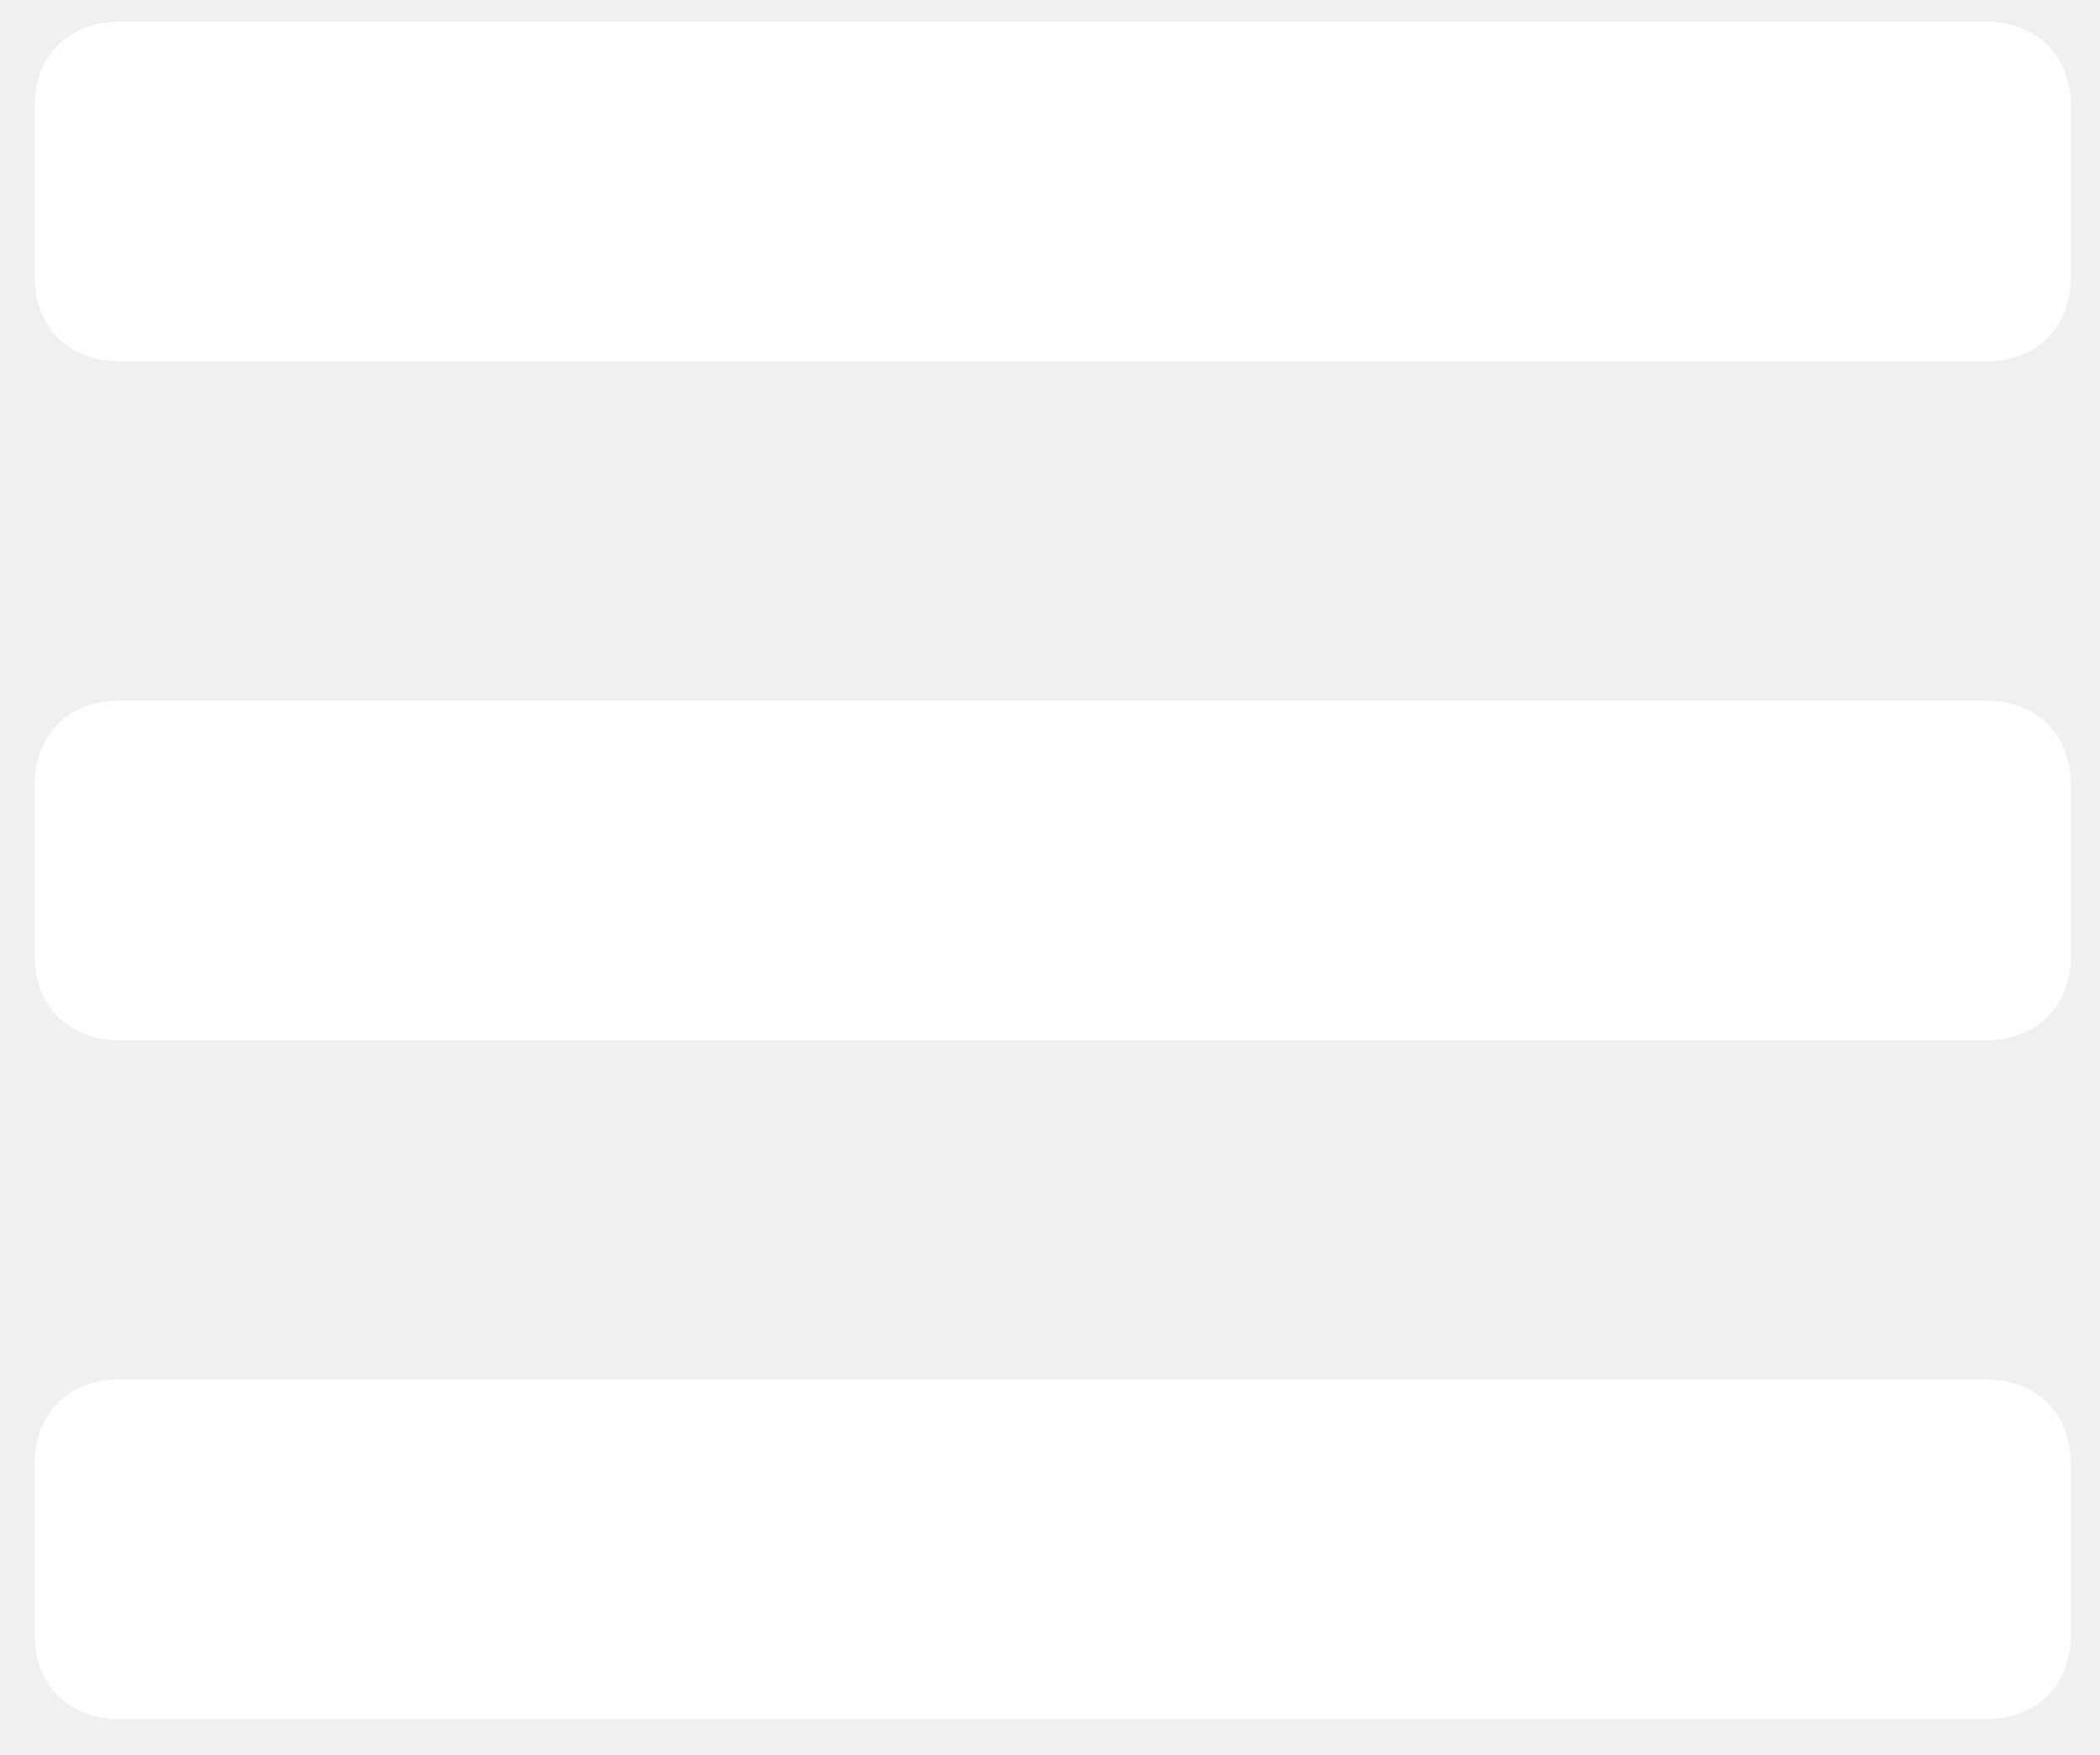
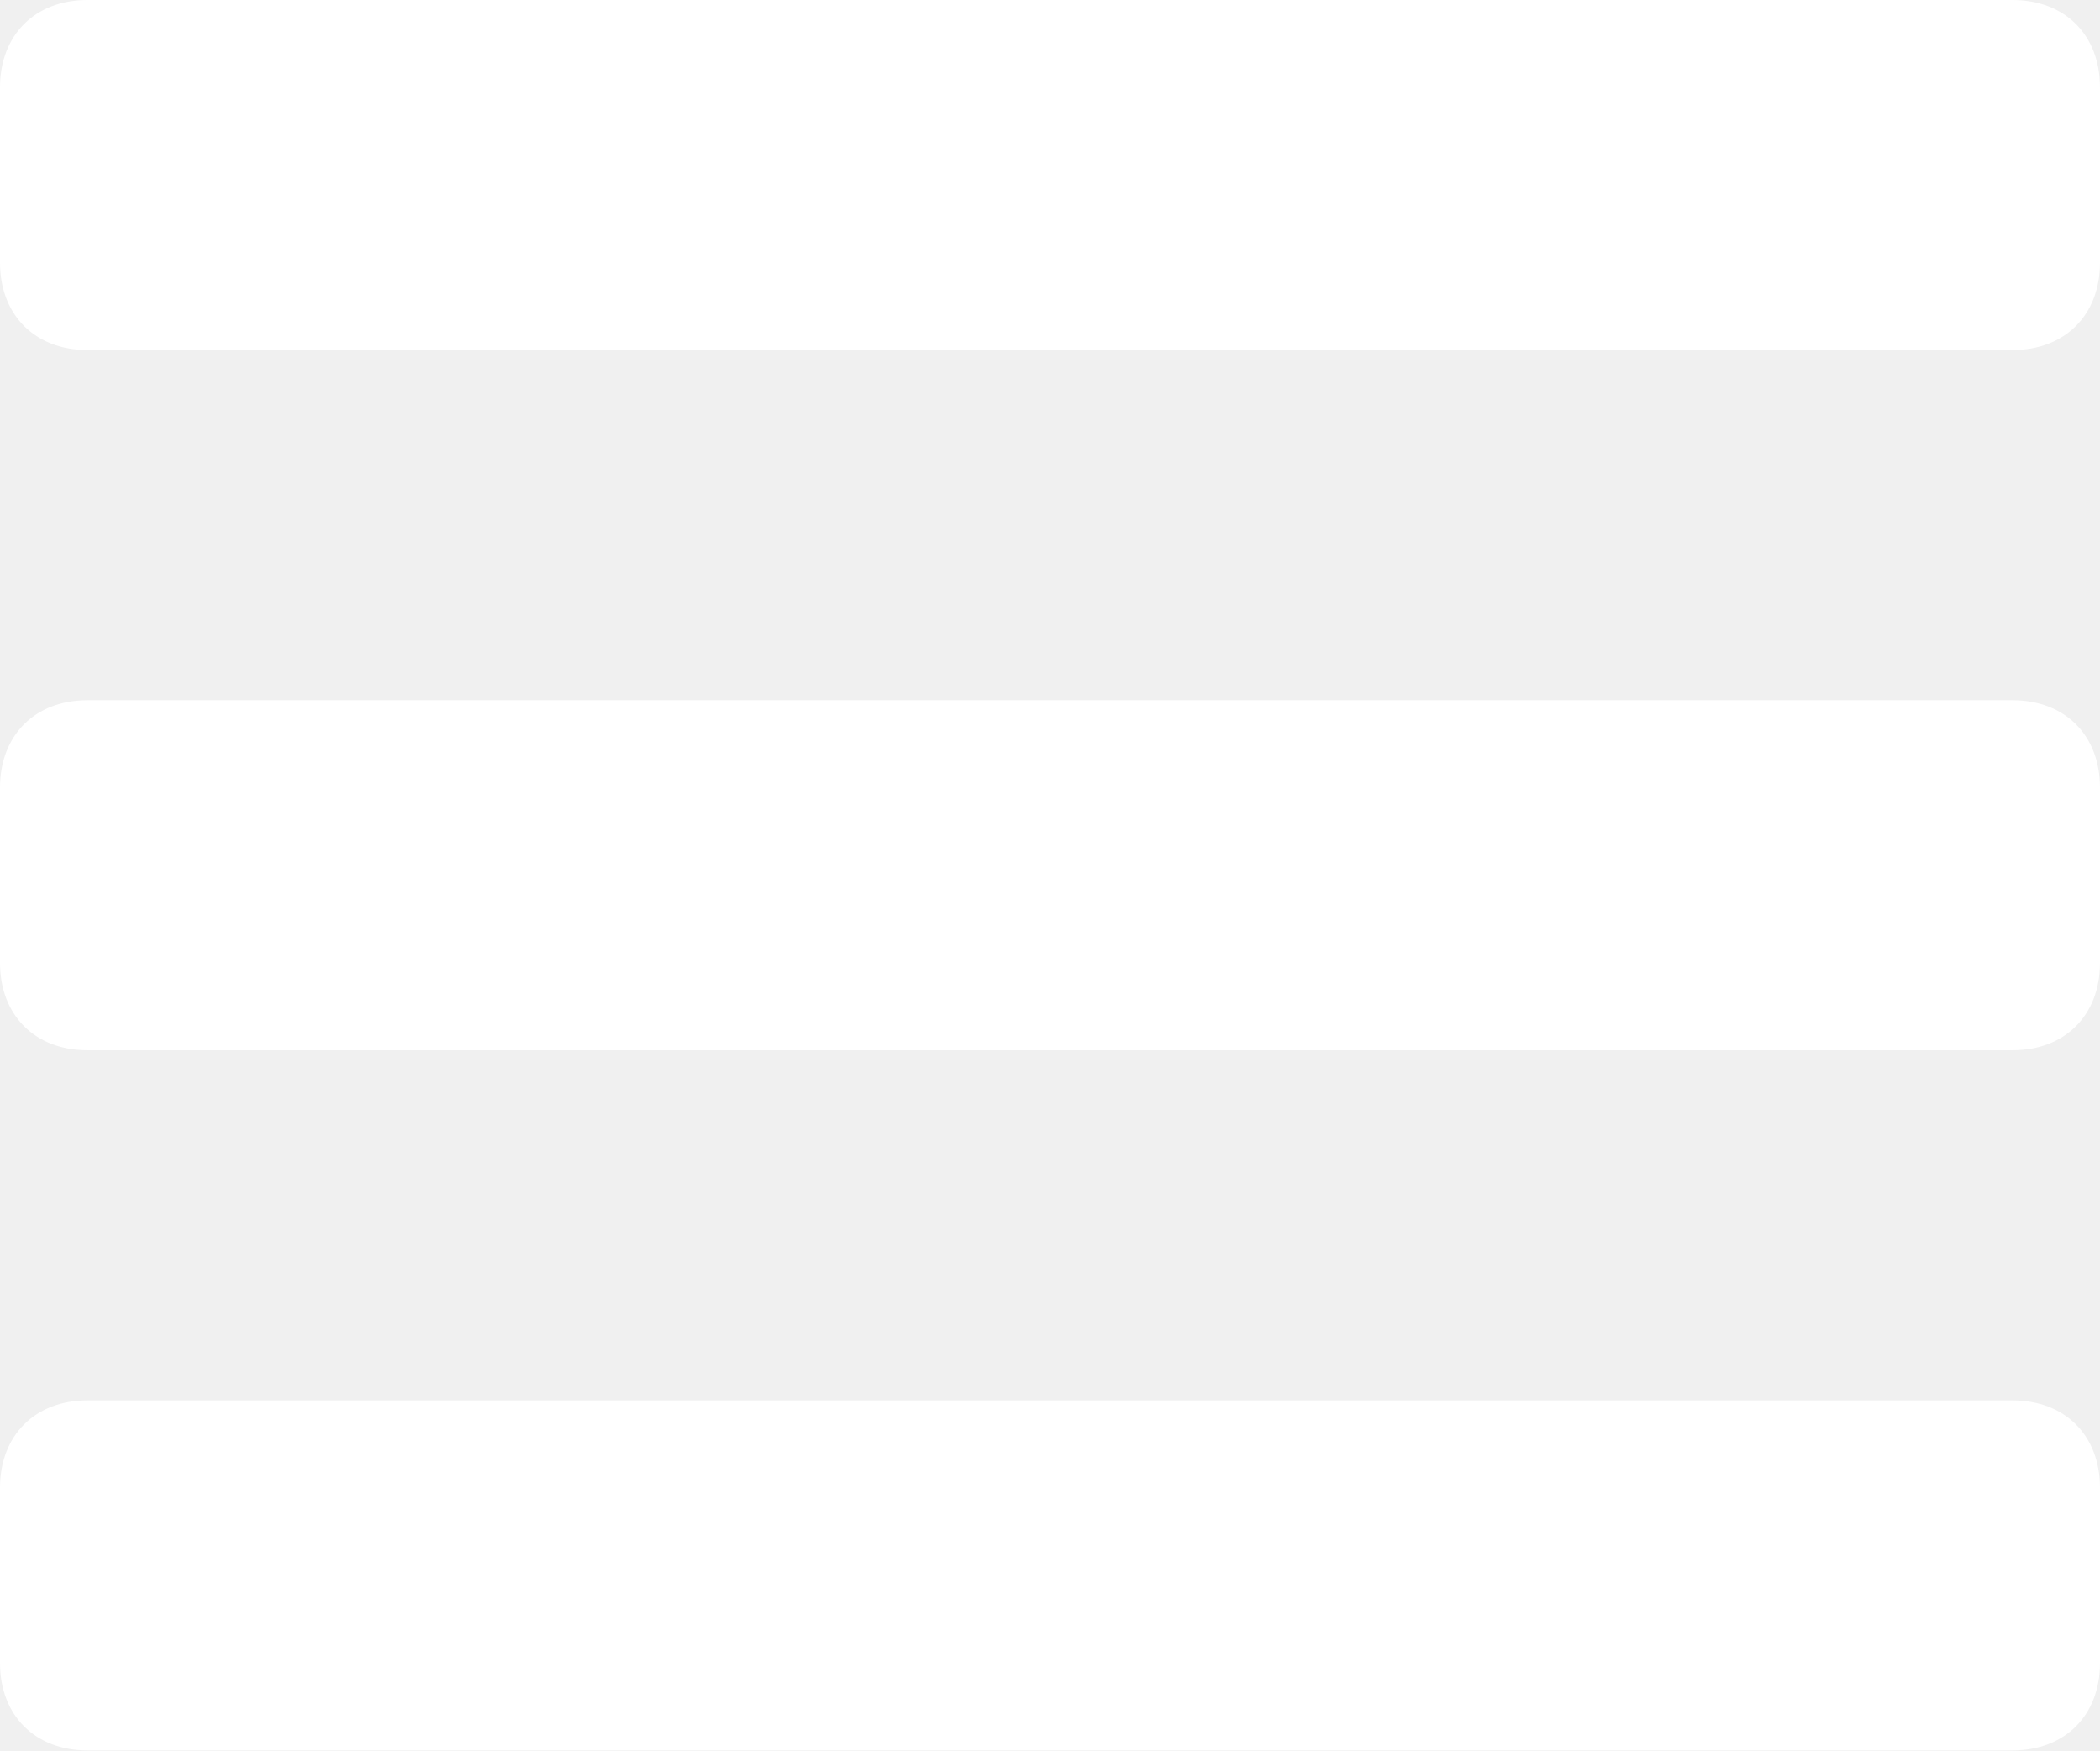
- <svg xmlns="http://www.w3.org/2000/svg" version="1.1" id="Layer_1" x="0px" y="0px" width="577.5px" height="482.5px" viewBox="182.5 77.5 577.5 482.5" enable-background="new 182.5 77.5 577.5 482.5" xml:space="preserve">
+ <svg xmlns="http://www.w3.org/2000/svg" version="1.1" id="Layer_1" x="0px" y="0px" width="57.25px" height="47.708px" viewBox="0 0 57.25 47.708" enable-background="new 0 0 57.25 47.708" xml:space="preserve">
  <g>
-     <path fill="#FFFFFF" d="M752,106.833c0-14-9.333-23.333-23.333-23.333H215.333c-14,0-23.333,9.333-23.333,23.333V153.5   c0,14,9.333,23.333,23.333,23.333h513.333c14,0,23.333-9.333,23.333-23.333V106.833z" />
-     <path fill="#FFFFFF" d="M752,293.5c0-14-9.333-23.333-23.333-23.333H215.333c-14,0-23.333,9.333-23.333,23.333v46.668   c0,13.998,9.333,23.332,23.333,23.332h513.333c14,0,23.333-9.334,23.333-23.332V293.5z" />
-     <path fill="#FFFFFF" d="M752,480.166c0-14-9.333-23.332-23.333-23.332H215.333c-14,0-23.333,9.332-23.333,23.332v46.668   c0,14,9.333,23.332,23.333,23.332h513.333c14,0,23.333-9.332,23.333-23.332V480.166z" />
+     <path fill="#FFFFFF" d="M57.25,2.385C57.25,0.954,56.296,0,54.865,0H2.385C0.954,0,0,0.954,0,2.385v4.771   c0,1.431,0.954,2.385,2.385,2.385h52.479c1.432,0,2.386-0.954,2.386-2.385V2.385L57.25,2.385z" />
+     <path fill="#FFFFFF" d="M57.25,21.469c0-1.431-0.954-2.385-2.385-2.385H2.385C0.954,19.083,0,20.038,0,21.469v4.771   c0,1.431,0.954,2.385,2.385,2.385h52.479c1.432,0,2.386-0.954,2.386-2.385V21.469L57.25,21.469z" />
+     <path fill="#FFFFFF" d="M57.25,40.552c0-1.431-0.954-2.385-2.385-2.385H2.385C0.954,38.167,0,39.121,0,40.552v4.771   c0,1.431,0.954,2.385,2.385,2.385h52.479c1.432,0,2.386-0.954,2.386-2.385V40.552L57.25,40.552z" />
  </g>
</svg>
